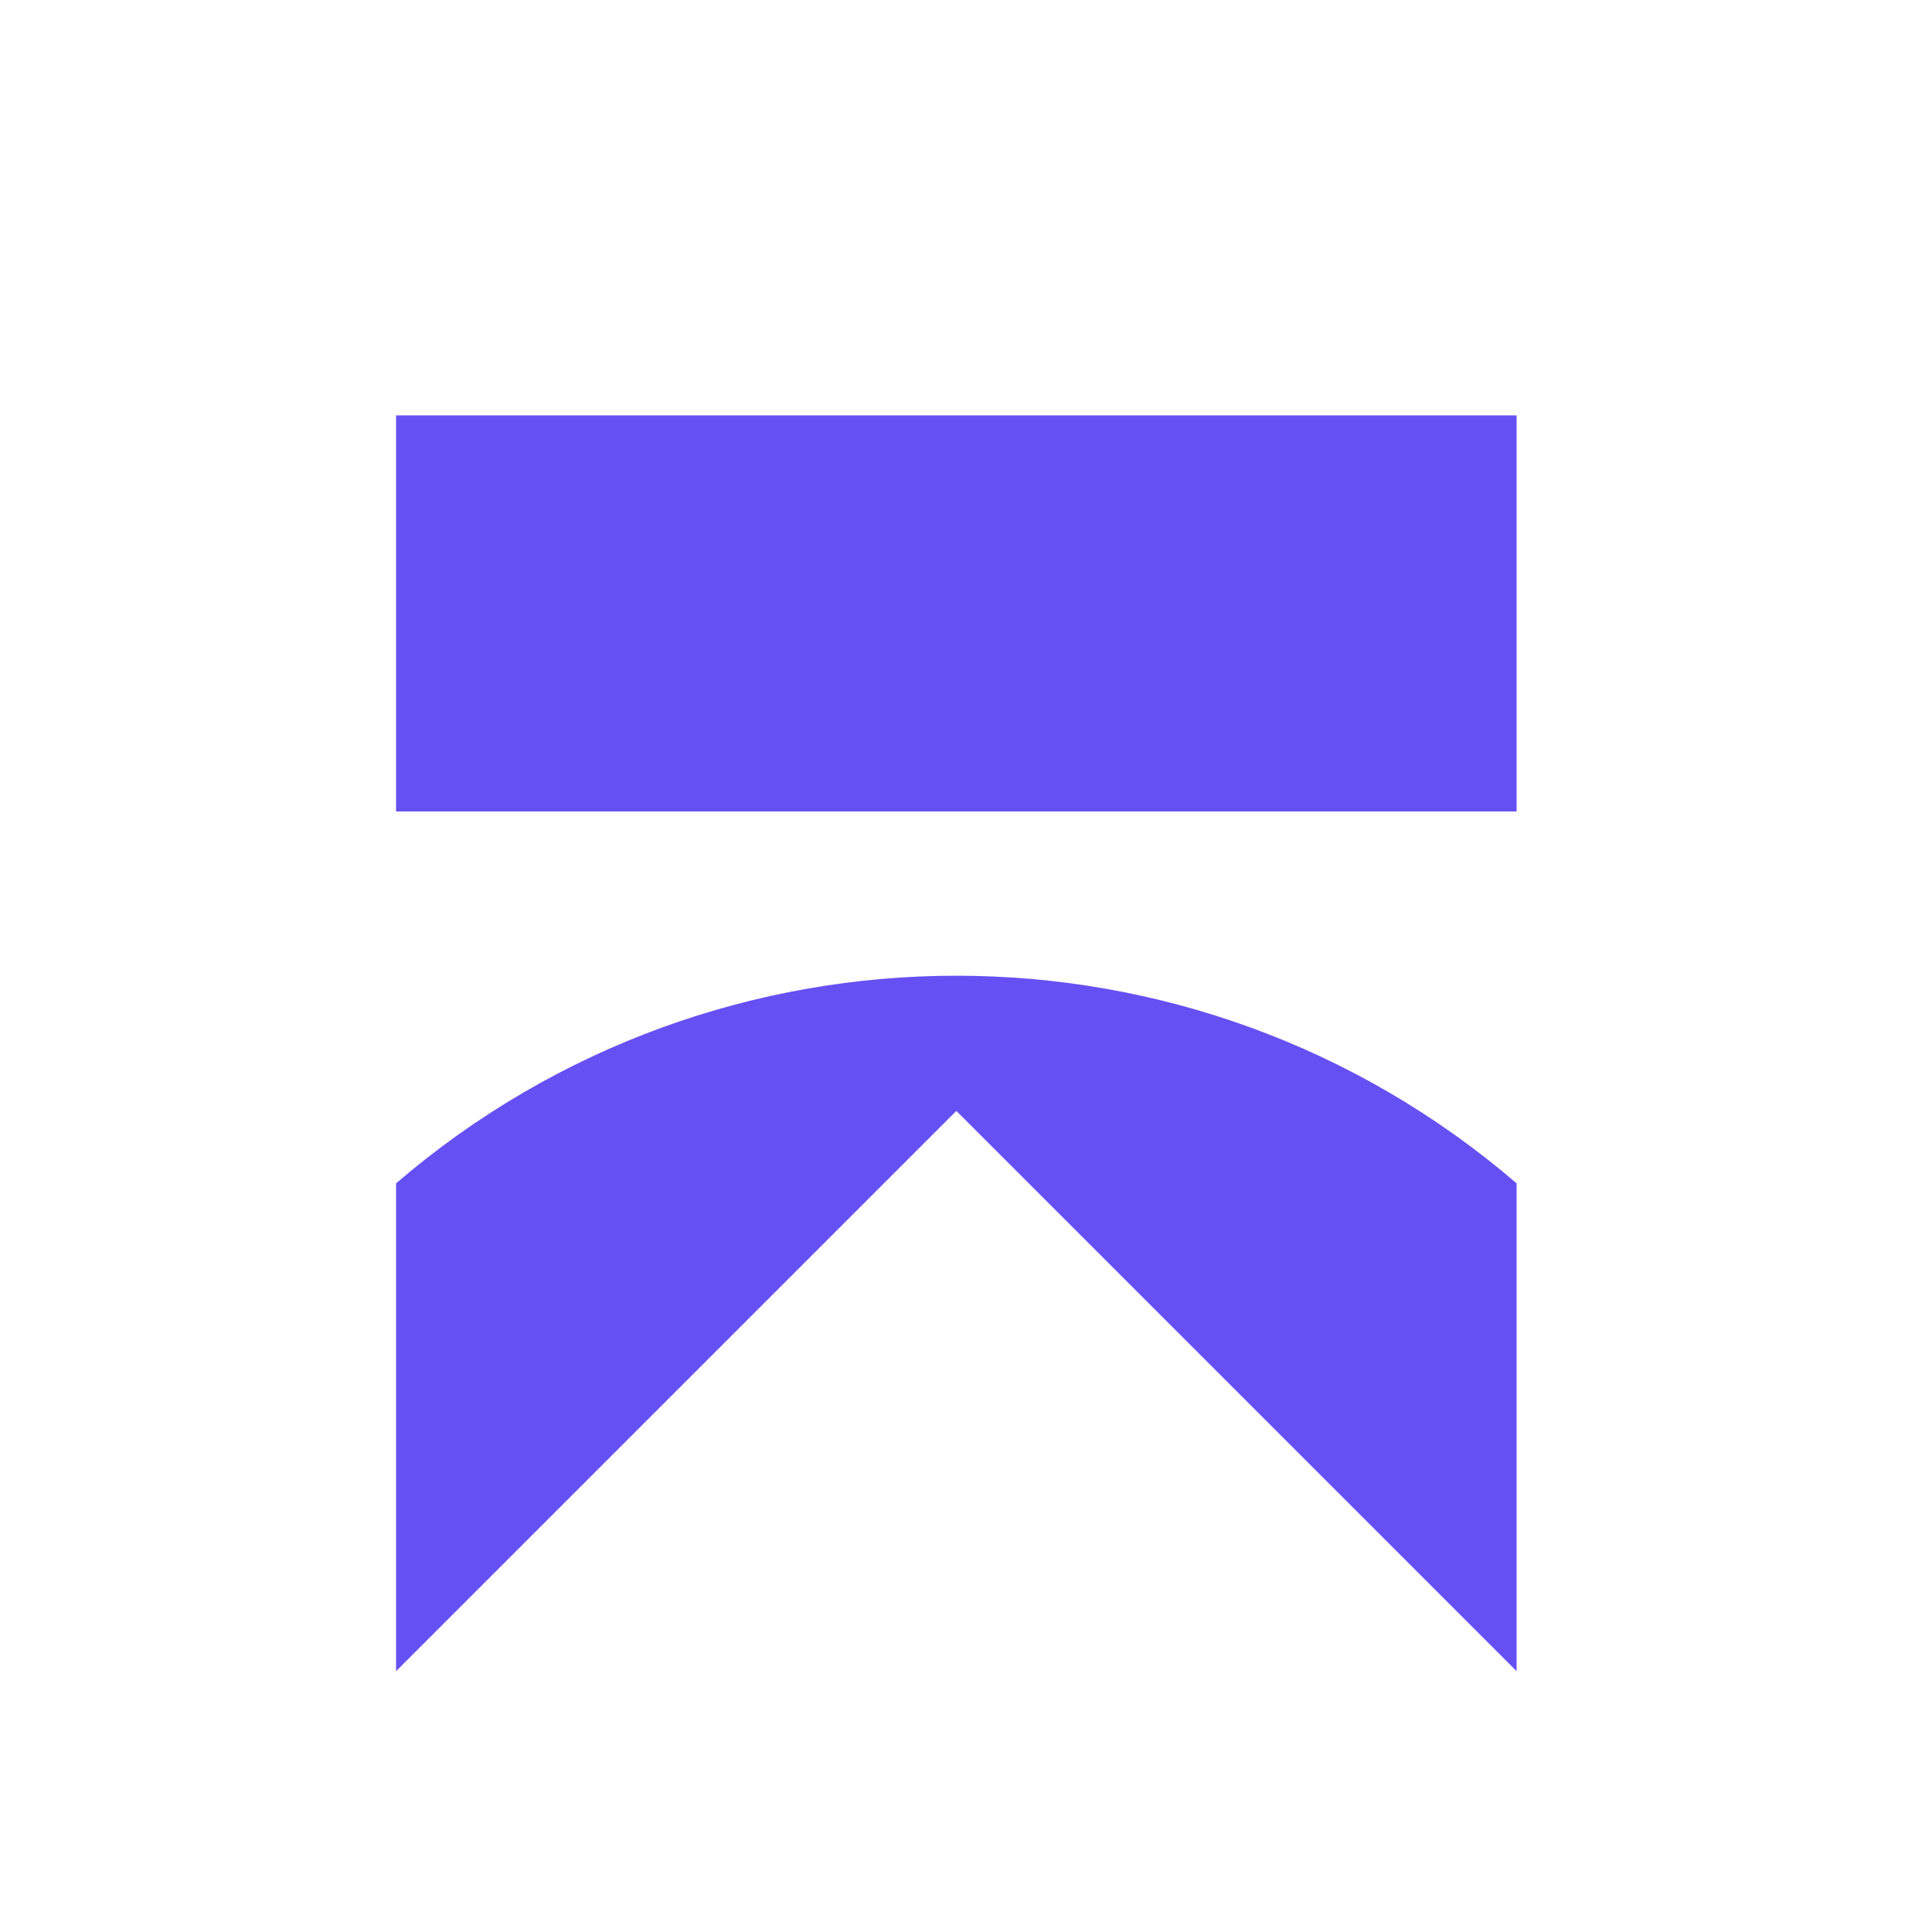
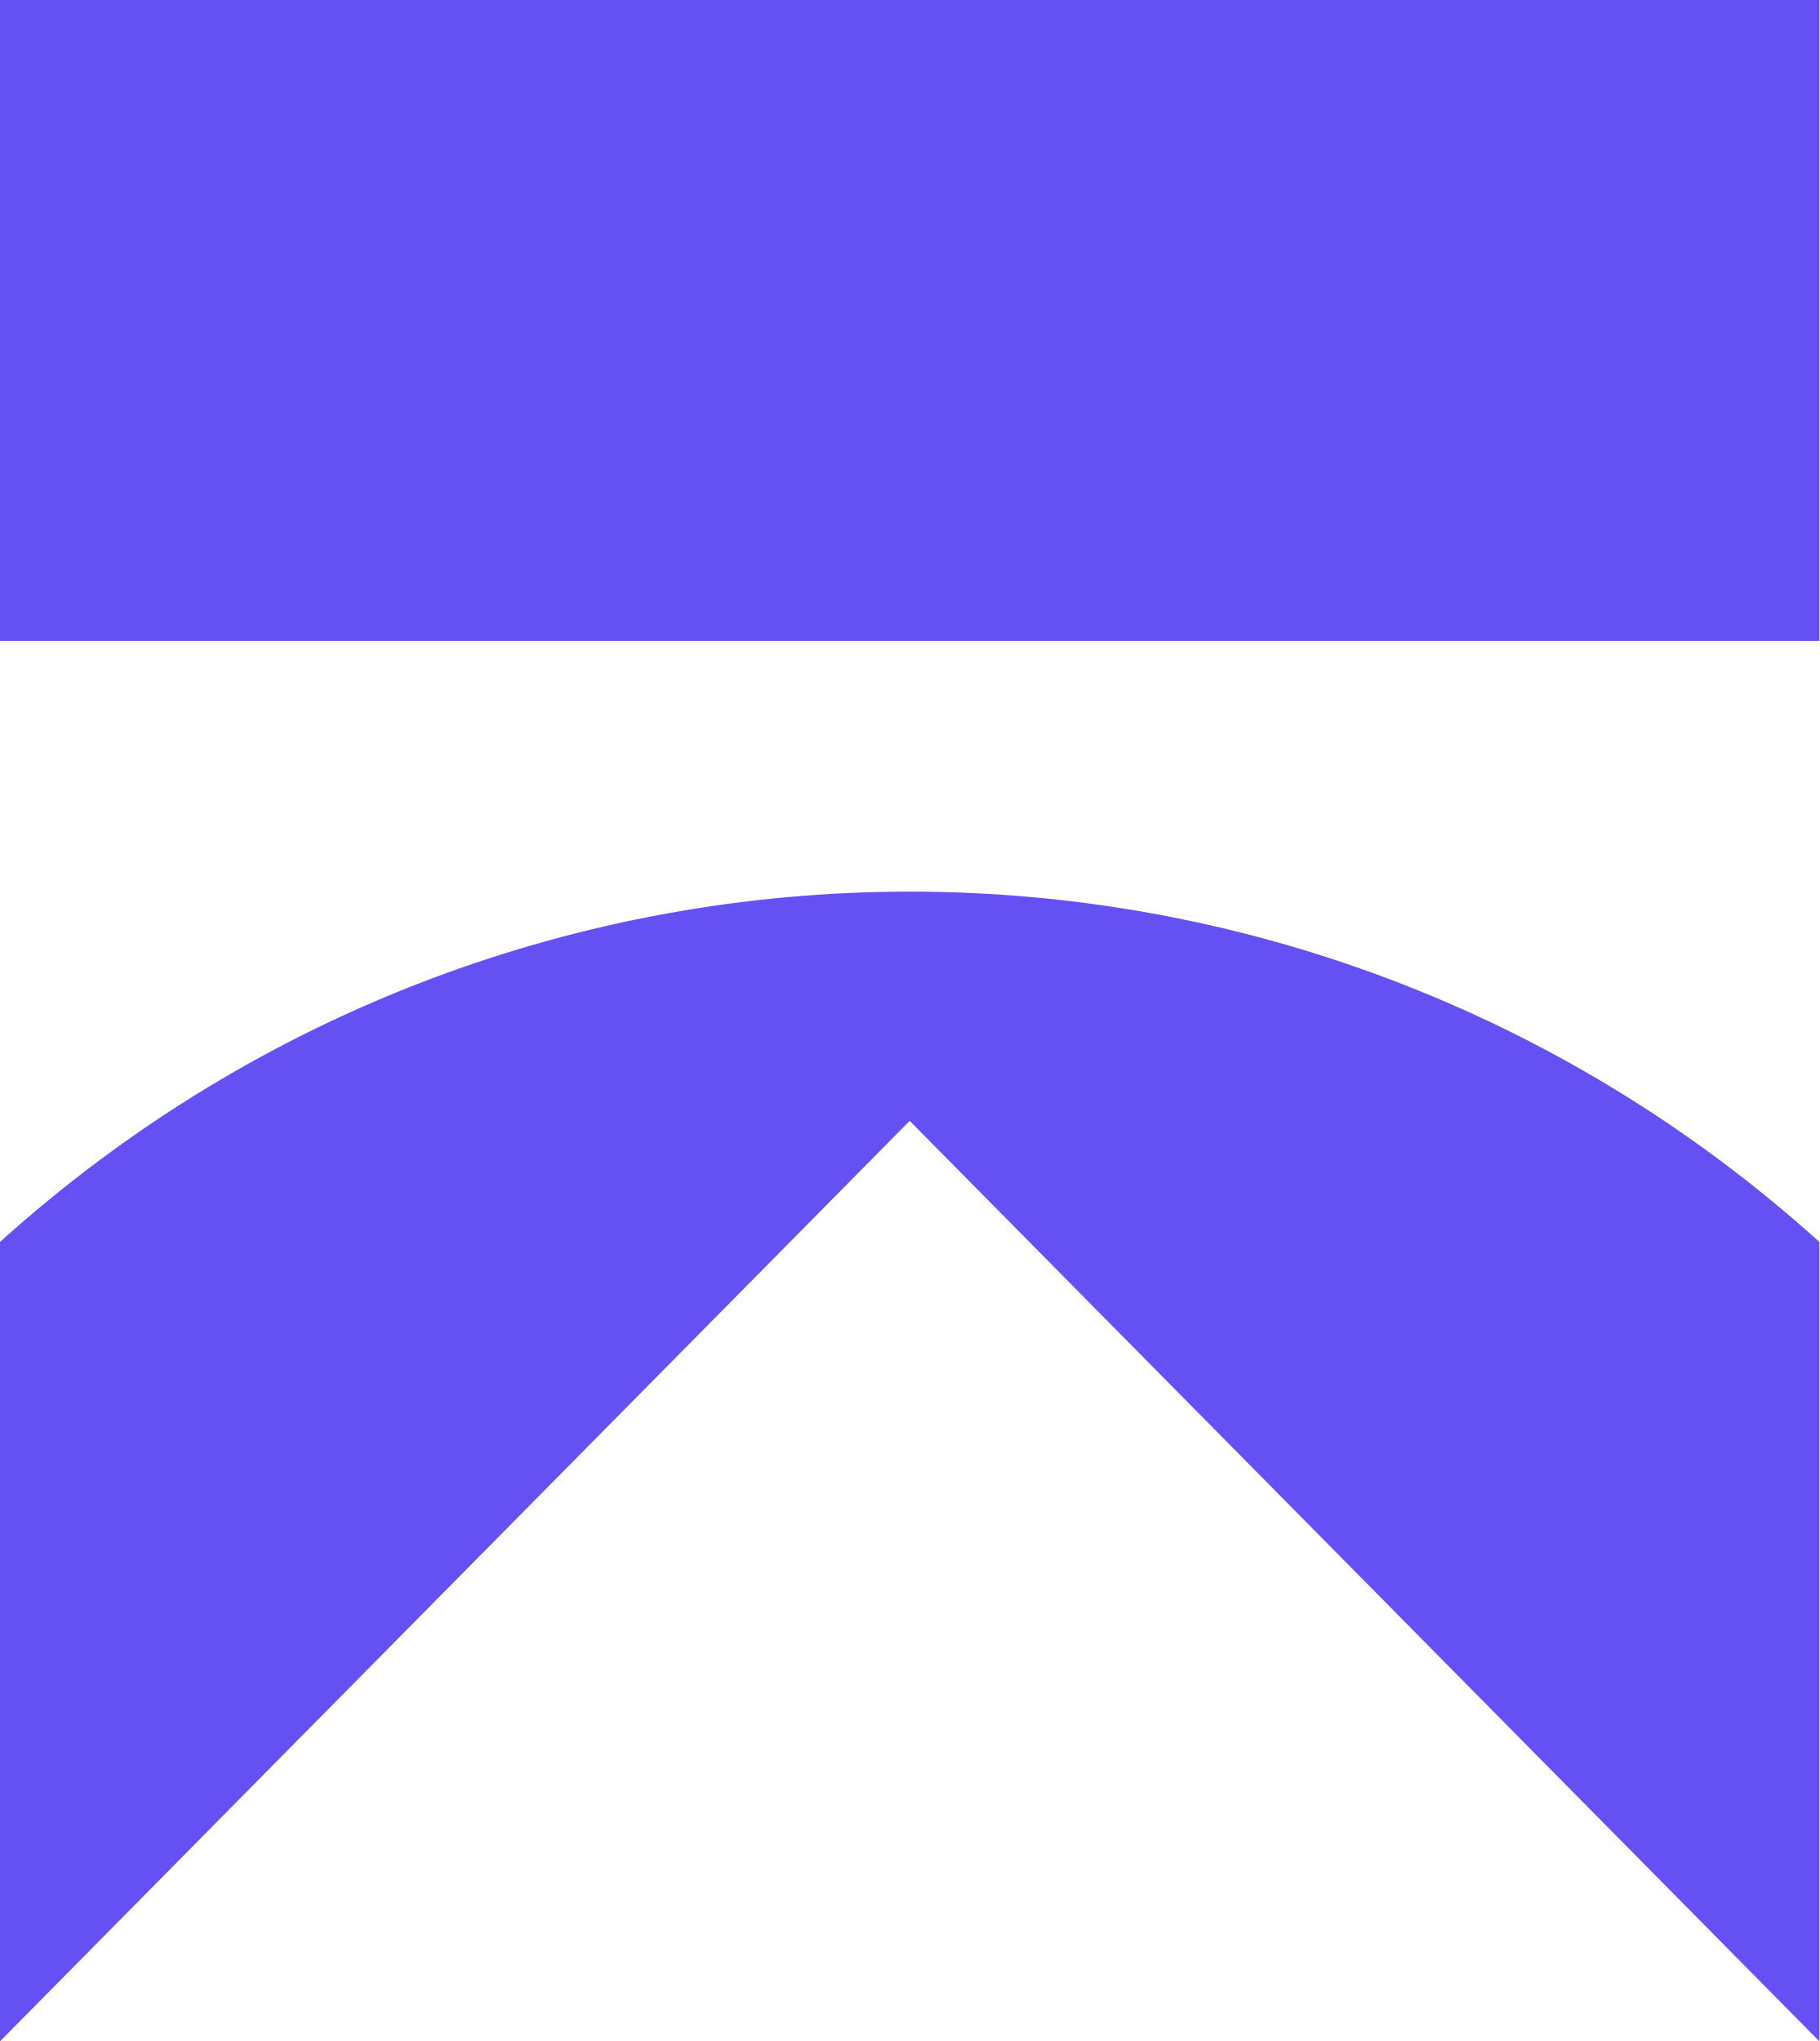
- <svg xmlns="http://www.w3.org/2000/svg" viewBox="0 0 200 200" role="img" aria-label="Aikido Security">
-   <path d="M41 43h116v41H41z" fill="#6550f3" />
-   <path d="M41 173v-50.5a89 89 0 0 1 116 0V173l-58-58z" fill="#6550f3" />
+ <svg xmlns="http://www.w3.org/2000/svg" width="164" height="184" viewBox="0 0 164 184" fill="none">
+   <path d="M164 0H0V57.775H164V0Z" fill="#6551F3" />
+   <path d="M0 111.964C46.656 69.855 117.344 69.855 164 111.964V183.967L163.968 184L82 101.05L0.032 184L0 183.967V111.964Z" fill="#6551F3" />
</svg>
